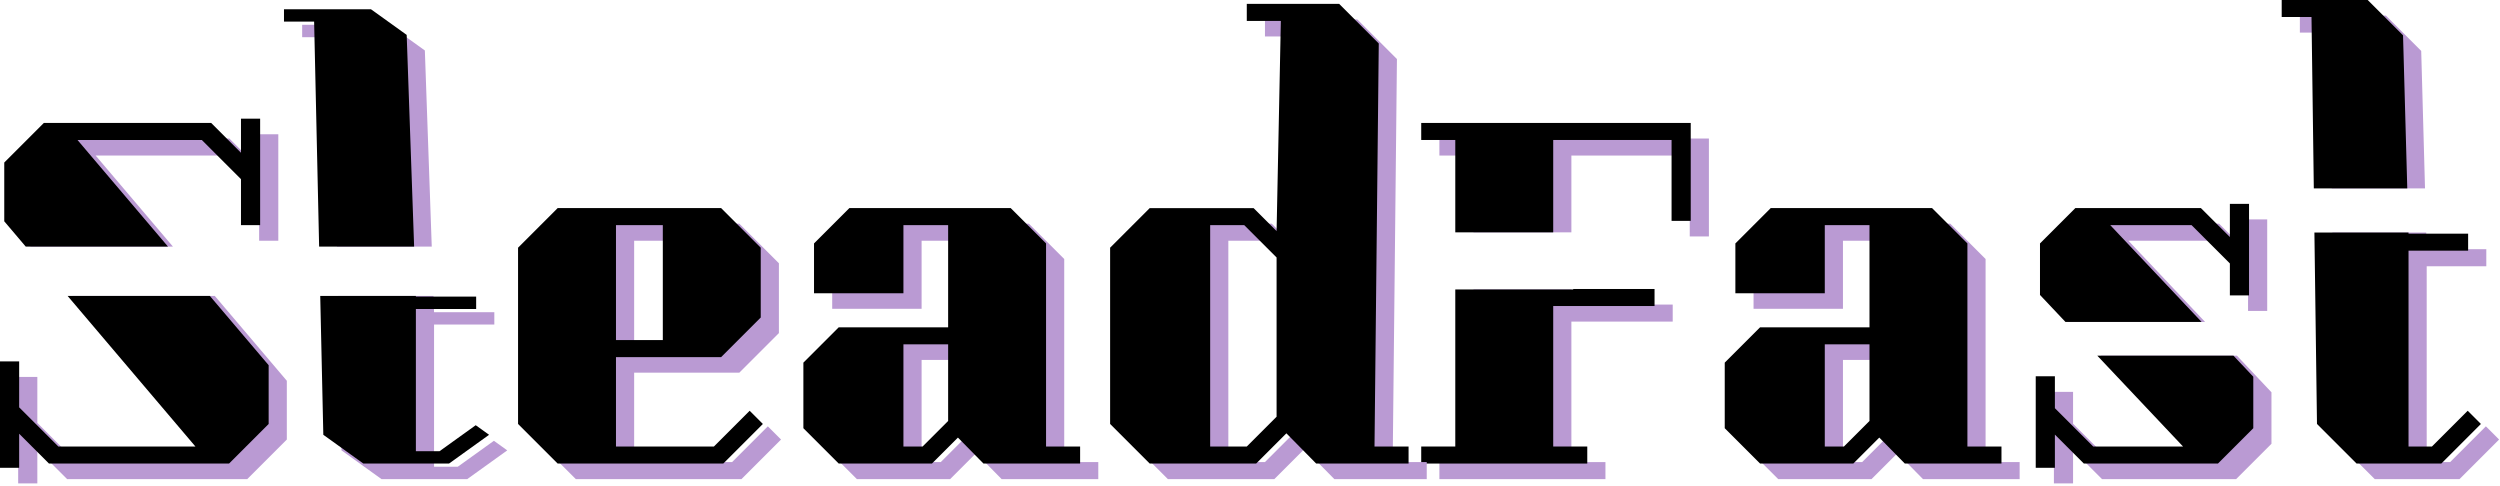
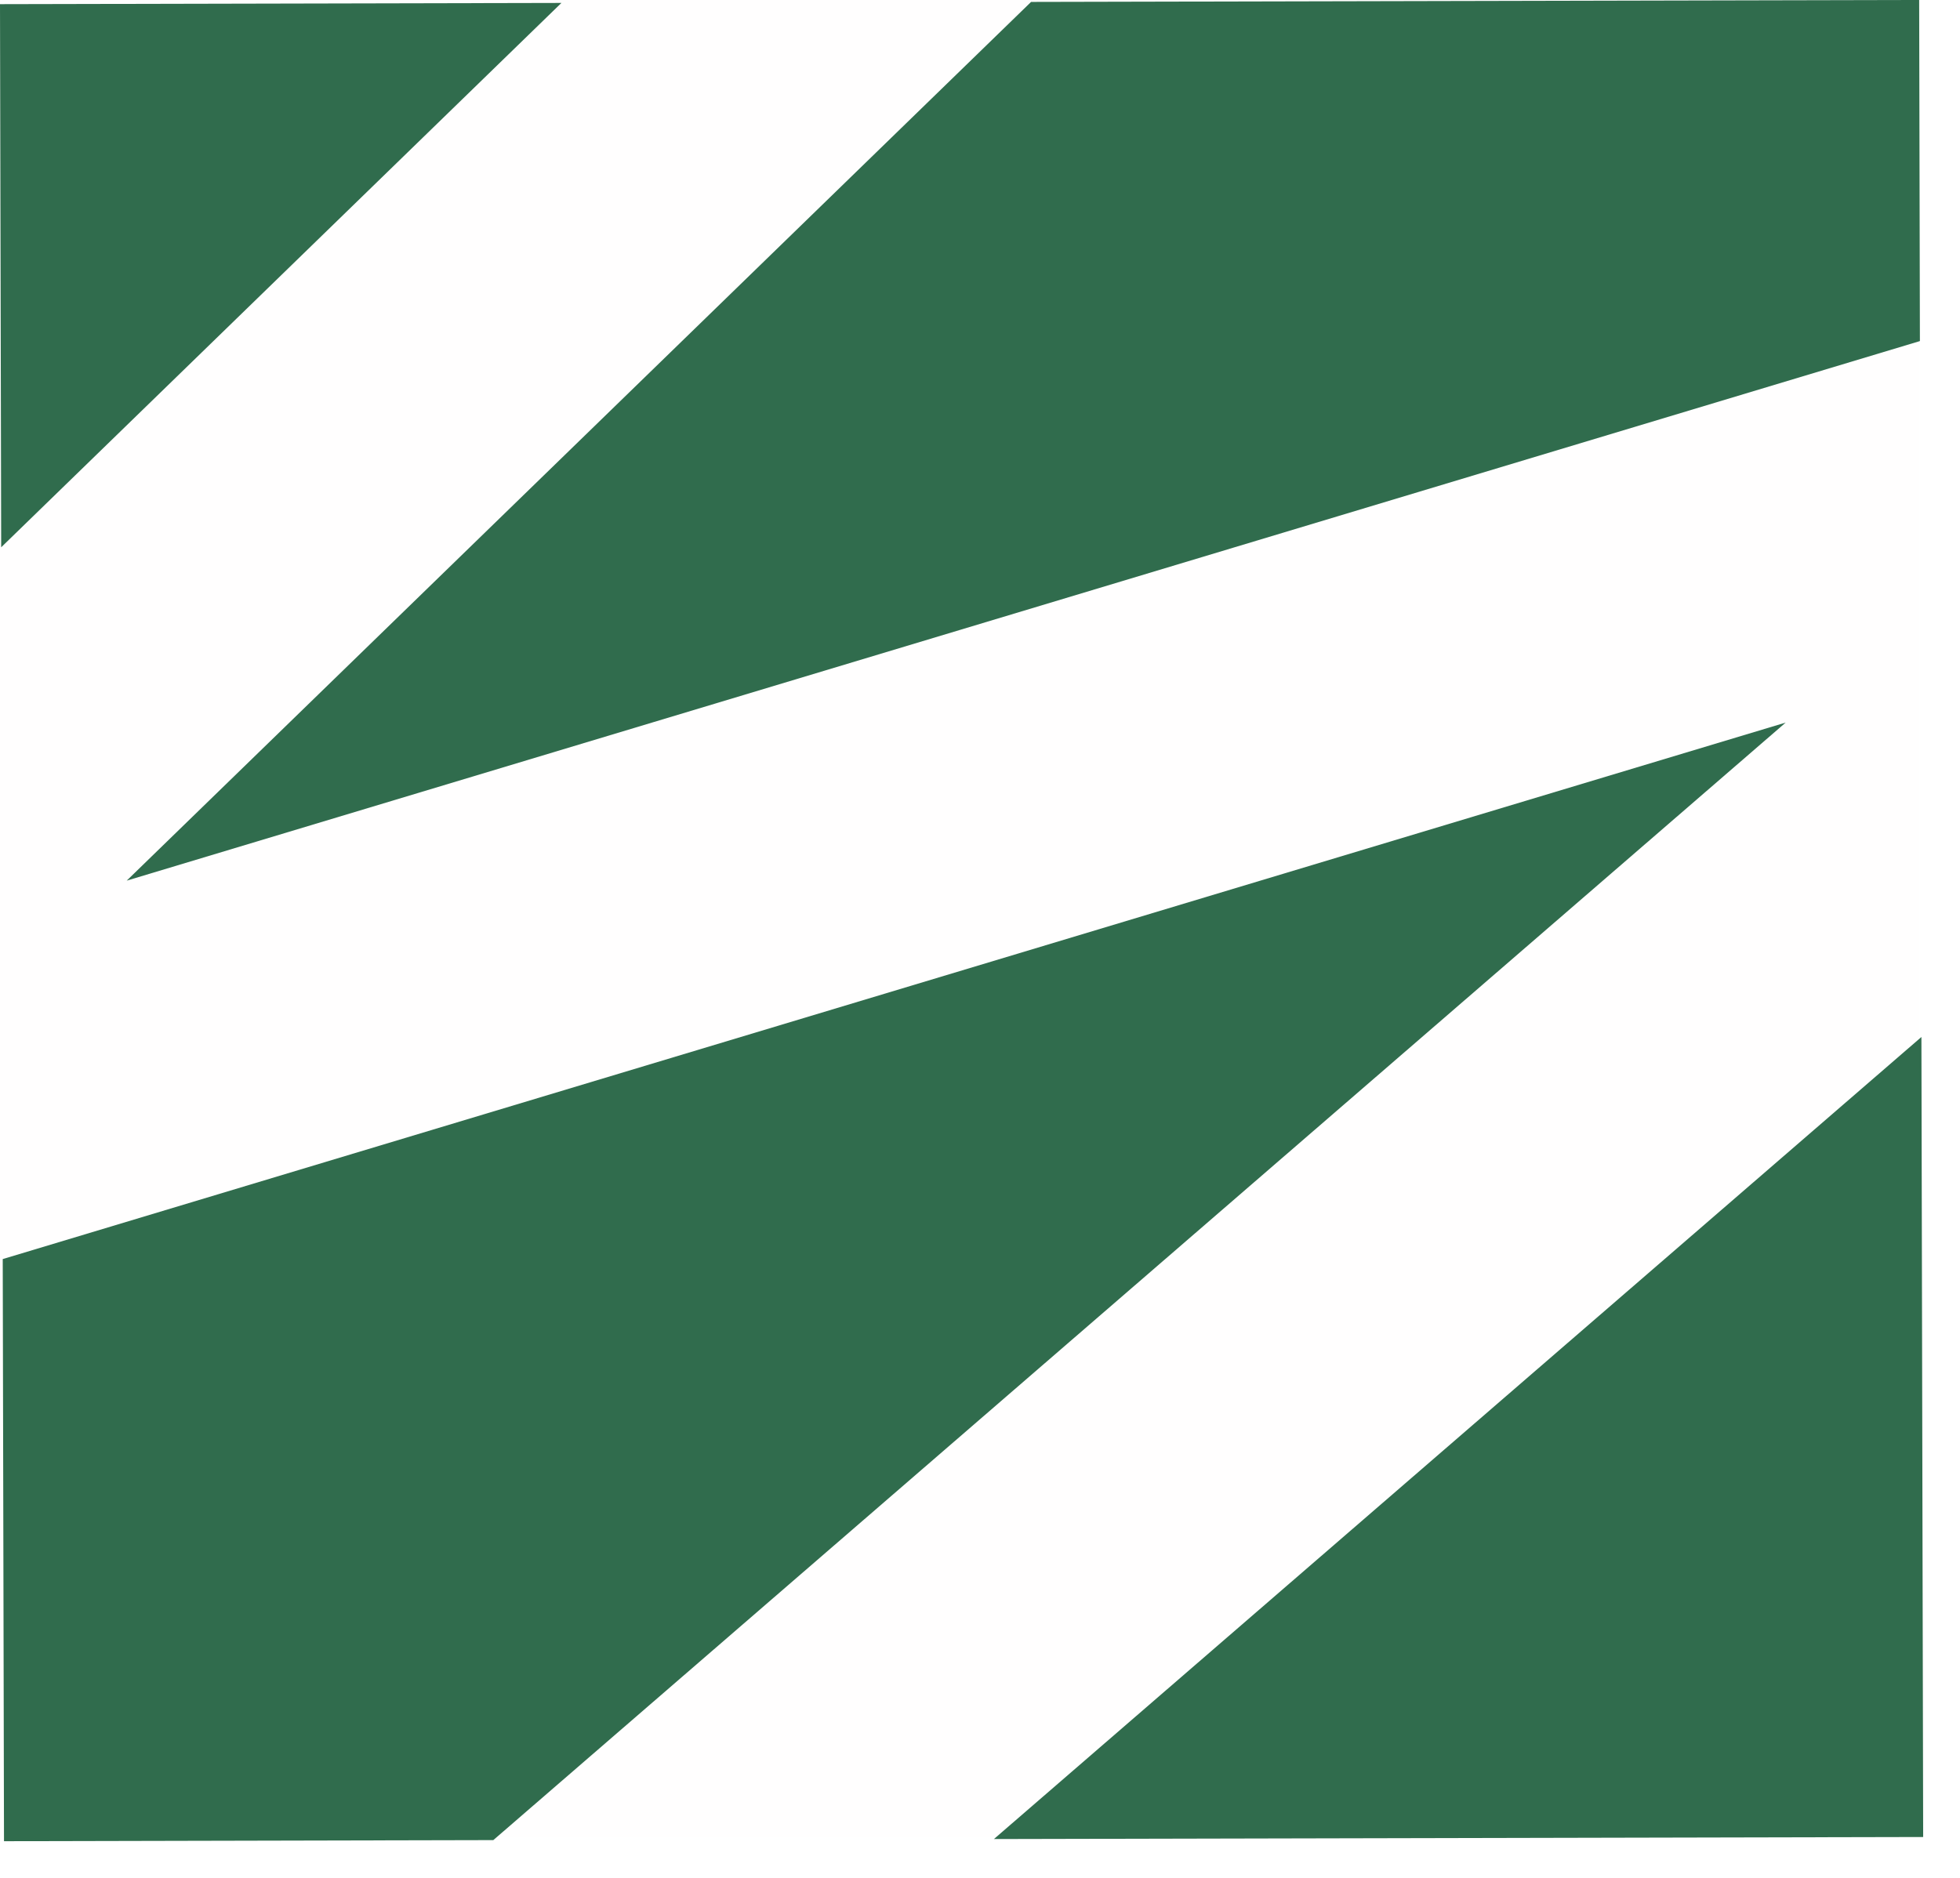
- <svg xmlns="http://www.w3.org/2000/svg" width="963" height="187" viewBox="0 0 963 187" fill="none">
-   <path d="M934.764 96H957.724V102.56H934.764V178H943.783L957.56 164.224L962.644 169.308L947.392 184.56H914.755L899.503 169.308L898.429 89.56H934.586L934.764 96ZM932.65 19.612L934.115 72.56H898.199L897.391 12.56H885.91V6H919.038L932.65 19.612Z" fill="#BA9AD3" />
-   <path d="M927.764 90H950.724V96.56H927.764V172H936.783L950.56 158.224L955.644 163.308L940.392 178.56H907.755L892.503 163.308L891.509 89.56H927.752L927.764 90ZM925.65 13.612L927.281 72.56H891.28L890.391 6.56H878.91V0H912.038L925.65 13.612Z" fill="black" />
-   <path d="M874.968 151.104V170.947L861.356 184.56H809.696L798.544 173.407V186.199H791.164V150.939H798.544V163.239L813.304 178H847.908L809.212 137H861.656L874.968 151.104ZM873.328 119.779H865.948V107.479L851.188 92.72H819.864L849.387 124H796.942L792.804 119.615V99.772L806.416 86.159H854.796L865.948 97.311V84.519H873.328V119.779Z" fill="#BA9AD3" />
-   <path d="M867.968 145.104V164.947L854.356 178.56H802.696L791.544 167.407V180.199H784.164V144.939H791.544V157.239L806.304 172H840.908L807.875 137H860.319L867.968 145.104ZM866.328 113.779H858.948V101.479L844.188 86.72H812.864L848.05 124H795.605L785.804 113.615V93.772L799.416 80.159H847.796L858.948 91.311V78.519H866.328V113.779Z" fill="black" />
-   <path d="M684.979 184.559L671.367 170.947V145.691L684.979 132.079H727.127V92.719H709.907V118.959H675.467V99.771L689.079 86.159H751.235L764.847 99.771V177.999H777.967V184.559H740.739L730.899 174.555L720.895 184.559H684.979ZM709.907 138.639V177.999H717.287L727.127 168.159V138.639H709.907Z" fill="#BA9AD3" />
-   <path d="M677.979 178.559L664.367 164.947V139.691L677.979 126.079H720.127V86.719H702.907V112.959H668.467V93.771L682.079 80.159H744.235L757.847 93.771V171.999H770.967V178.559H733.739L723.899 168.555L713.895 178.559H677.979ZM702.907 132.639V171.999H710.287L720.127 162.159V132.639H702.907Z" fill="black" />
-   <path d="M605.297 117.319H644.329V123.879H605.297V177.999H618.417V184.56H554.457V177.999H567.577V111.5H605.297V117.319ZM658.269 91.079H650.889V59.919H605.297V89.5H567.577V59.919H554.457V53.359H658.269V91.079Z" fill="#BA9AD3" />
-   <path d="M637.329 111.319V117.879H598.297V171.999H611.417V178.56H547.457V171.999H560.577V111.5H606V111.319H637.329ZM651.269 85.079H643.889V53.919H598.297V89.5H560.577V53.919H547.457V47.359H651.269V85.079Z" fill="black" />
-   <path d="M549.581 177.999V184.559H513.993L502.513 172.915L490.869 184.559H449.869L434.617 169.307V101.411L449.869 86.16H489.885L498.741 95.016L500.381 14.059H487.261V7.499H522.849L538.101 22.751L536.461 177.999H549.581ZM498.741 166.519V105.183L486.277 92.719H473.157V177.999H487.261L498.741 166.519Z" fill="#BA9AD3" />
-   <path d="M542.581 171.999V178.559H506.993L495.513 166.915L483.869 178.559H442.869L427.617 163.307V95.411L442.869 80.16H482.885L491.741 89.016L493.381 8.059H480.261V1.499H515.849L531.101 16.751L529.461 171.999H542.581ZM491.741 160.519V99.183L479.277 86.719H466.157V171.999H480.261L491.741 160.519Z" fill="black" />
-   <path d="M330.073 184.559L316.461 170.947V145.691L330.073 132.079H372.221V92.719H355.001V118.959H320.561V99.771L334.173 86.159H396.329L409.941 99.771V177.999H423.061V184.559H385.833L375.993 174.555L365.989 184.559H330.073ZM355.001 138.639V177.999H362.381L372.221 168.159V138.639H355.001Z" fill="#BA9AD3" />
-   <path d="M323.073 178.559L309.461 164.947V139.691L323.073 126.079H365.221V86.719H348.001V112.959H313.561V93.771L327.173 80.159H389.329L402.941 93.771V171.999H416.061V178.559H378.833L368.993 168.555L358.989 178.559H323.073ZM348.001 132.639V171.999H355.381L365.221 162.159V132.639H348.001Z" fill="black" />
-   <path d="M221.807 184.559L206.555 169.307V101.411L221.807 86.159H284.783L300.035 101.411V128.307L284.783 143.559H244.275V177.999H281.995L295.771 164.223L300.855 169.307L285.603 184.559H221.807ZM244.275 92.719V136.999H262.315V92.719H244.275Z" fill="#BA9AD3" />
-   <path d="M214.807 178.559L199.555 163.307V95.411L214.807 80.159H277.783L293.035 95.411V122.307L277.783 137.559H237.275V171.999H274.995L288.771 158.223L293.855 163.307L278.603 178.559H214.807ZM237.275 86.719V130.999H255.315V86.719H237.275Z" fill="black" />
-   <path d="M167.198 120.253H190.415V125.016H167.198V179.796H176.319L190.25 169.793L195.391 173.484L179.968 184.56H146.966L131.543 173.484L130.219 114H166.979L167.198 120.253ZM163.654 19.443L166.311 95H129.795L127.999 14.323H116.391V9.56H149.89L163.654 19.443Z" fill="#BA9AD3" />
-   <path d="M160.198 114.253H183.415V119.016H160.198V173.796H169.319L183.25 163.793L188.391 167.484L172.968 178.56H139.966L124.543 167.484L123.353 114H160.189L160.198 114.253ZM156.654 13.443L159.521 95H122.929L120.999 8.323H109.391V3.56H142.89L156.654 13.443Z" fill="black" />
-   <path d="M110.484 146.676V169.308L95.232 184.56H25.86L14.38 173.08V186.2H7V145.2H14.38V162.912L29.468 178H82.276L27.954 114H82.75L110.484 146.676ZM107.204 92.72H99.824V75.008L84.736 59.92H36.848L66.623 95H11.827L8.64 91.244V68.611L23.892 53.359H88.344L99.824 64.84V51.72H107.204V92.72Z" fill="#BA9AD3" />
-   <path d="M103.484 140.676V163.308L88.232 178.56H18.86L7.38 167.08V180.2H0V139.2H7.38V156.912L22.468 172H75.276L26.047 114H80.843L103.484 140.676ZM100.204 86.72H92.824V69.008L77.736 53.92H29.848L64.716 95H9.92L1.64 85.244V62.611L16.892 47.359H81.344L92.824 58.84V45.72H100.204V86.72Z" fill="black" />
+ <svg xmlns="http://www.w3.org/2000/svg" width="48" height="46" viewBox="0 0 48 46" fill="none">
+   <rect width="47" height="45" fill="#FFFEFE" />
+   <path d="M12.081 45.075L0.098 45.102L0.067 30.842L43.731 17.7L12.081 45.075ZM47.098 44.999L24.341 45.049L47.055 25.402L47.098 44.999ZM47.018 8.355L3.103 21.572L25.251 0.047L47 -0.001L47.018 8.355ZM0.029 13.406L0 0.102L13.749 0.072L0.029 13.406Z" fill="#306C4D" />
</svg>
